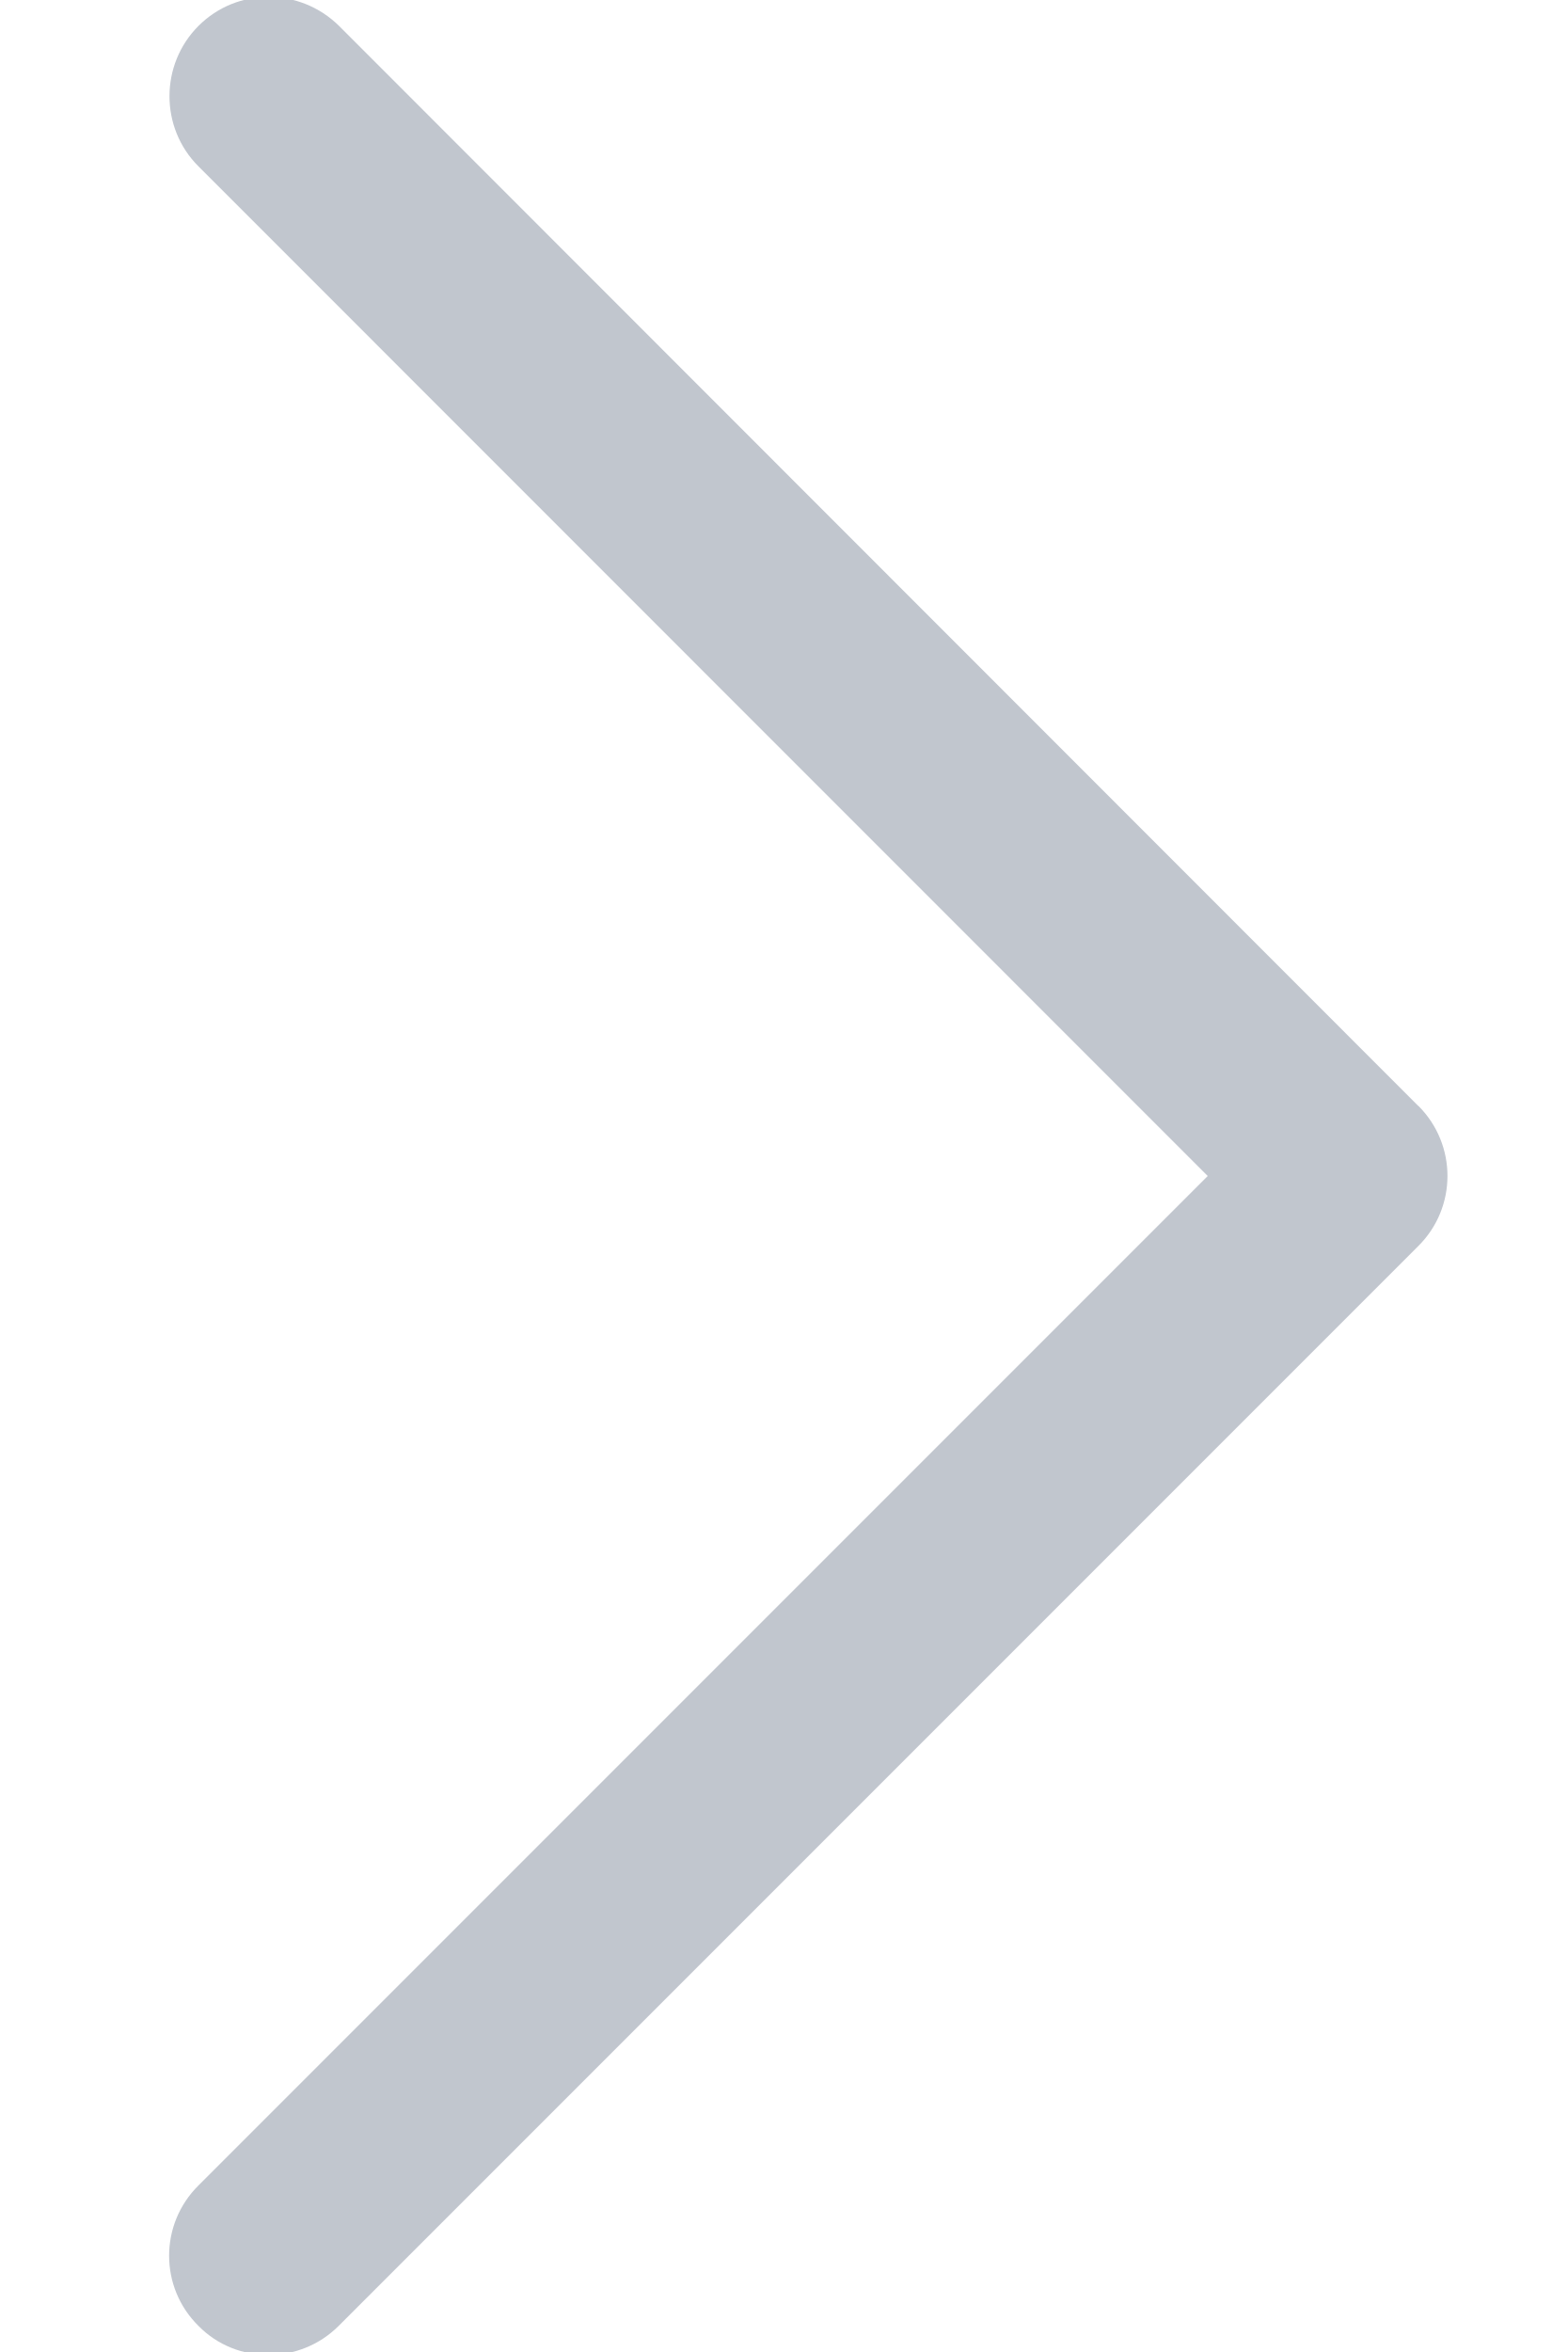
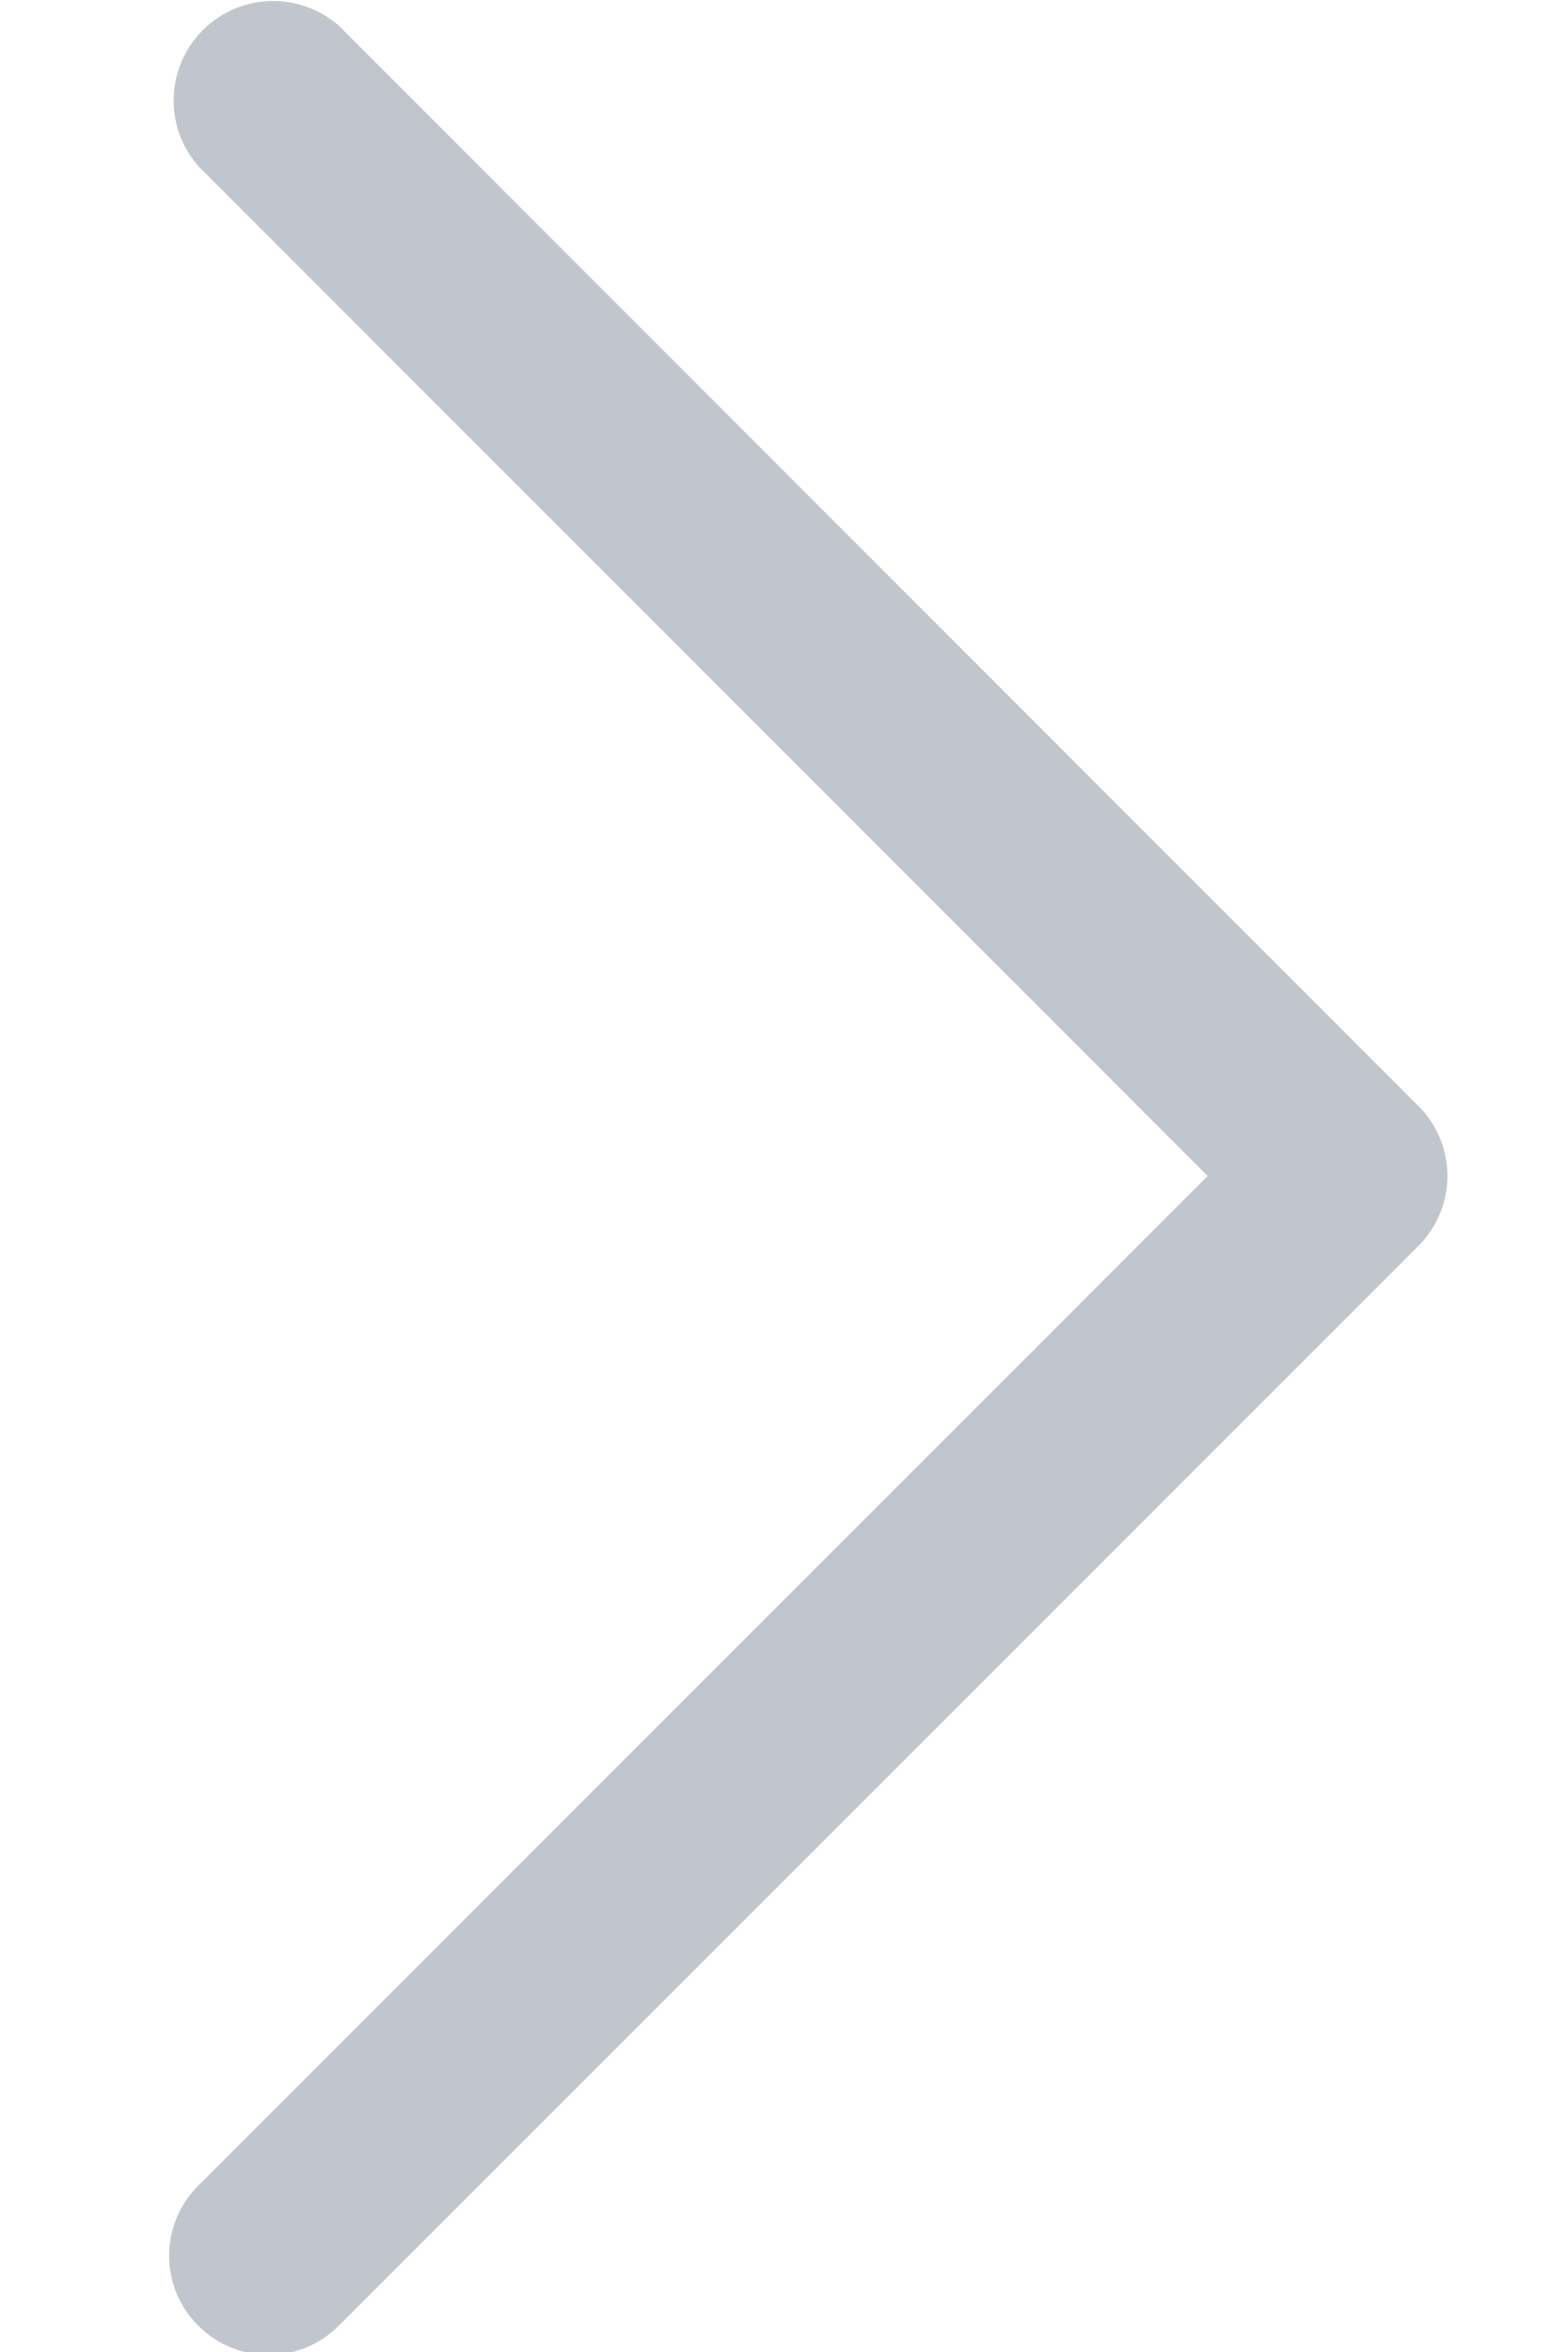
- <svg xmlns="http://www.w3.org/2000/svg" width="8" height="12" viewBox="0 0 8 12">
-   <path fill="#C1C6CE" d="M7.237 5.642L1.73.132c-.2-.197-.52-.197-.717 0s-.198.52 0 .717L6.163 6l-5.15 5.15c-.2.198-.2.52 0 .717.098.1.228.148.357.148.13 0 .26-.05.358-.148l5.51-5.51c.198-.197.198-.517 0-.715z" />
+ <svg xmlns="http://www.w3.org/2000/svg" width="8" height="12">
+   <path fill="#C1C6CE" d="M7.237 5.642L1.73.132a.508.508 0 0 0-.717.717L6.163 6l-5.15 5.15c-.2.198-.2.52 0 .717a.506.506 0 0 0 .715 0l5.51-5.51a.505.505 0 0 0 0-.715z" />
</svg>
